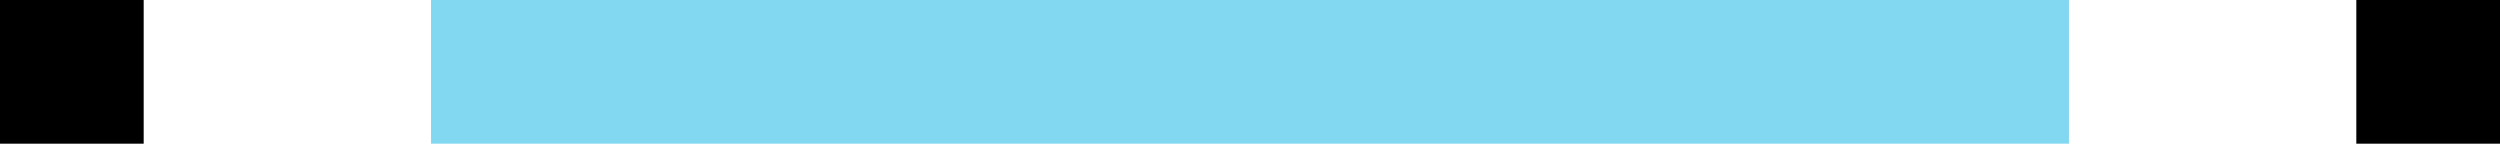
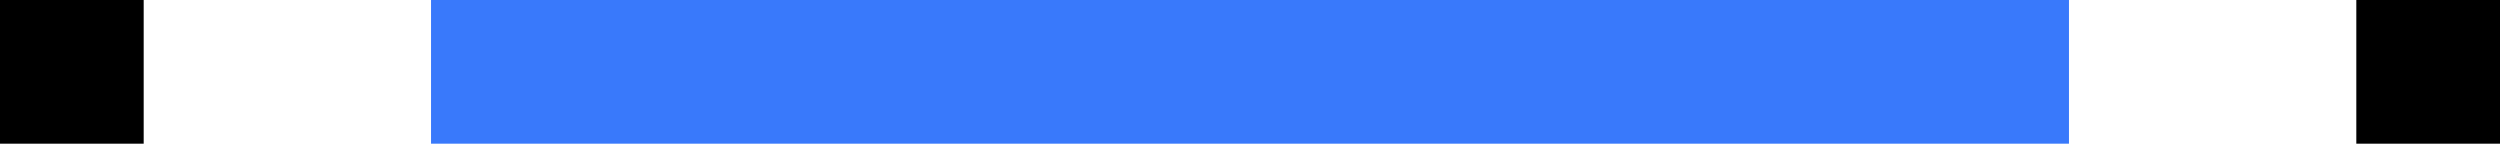
<svg xmlns="http://www.w3.org/2000/svg" width="87" height="5" viewBox="0 0 87 5" fill="none">
-   <rect x="15" width="57" height="5" fill="#82D8F0" />
+   <rect x="15" width="57" height="5" fill="#3979fb" />
  <rect x="82" width="5" height="5" fill="black" />
  <rect width="5" height="5" fill="black" />
</svg>
